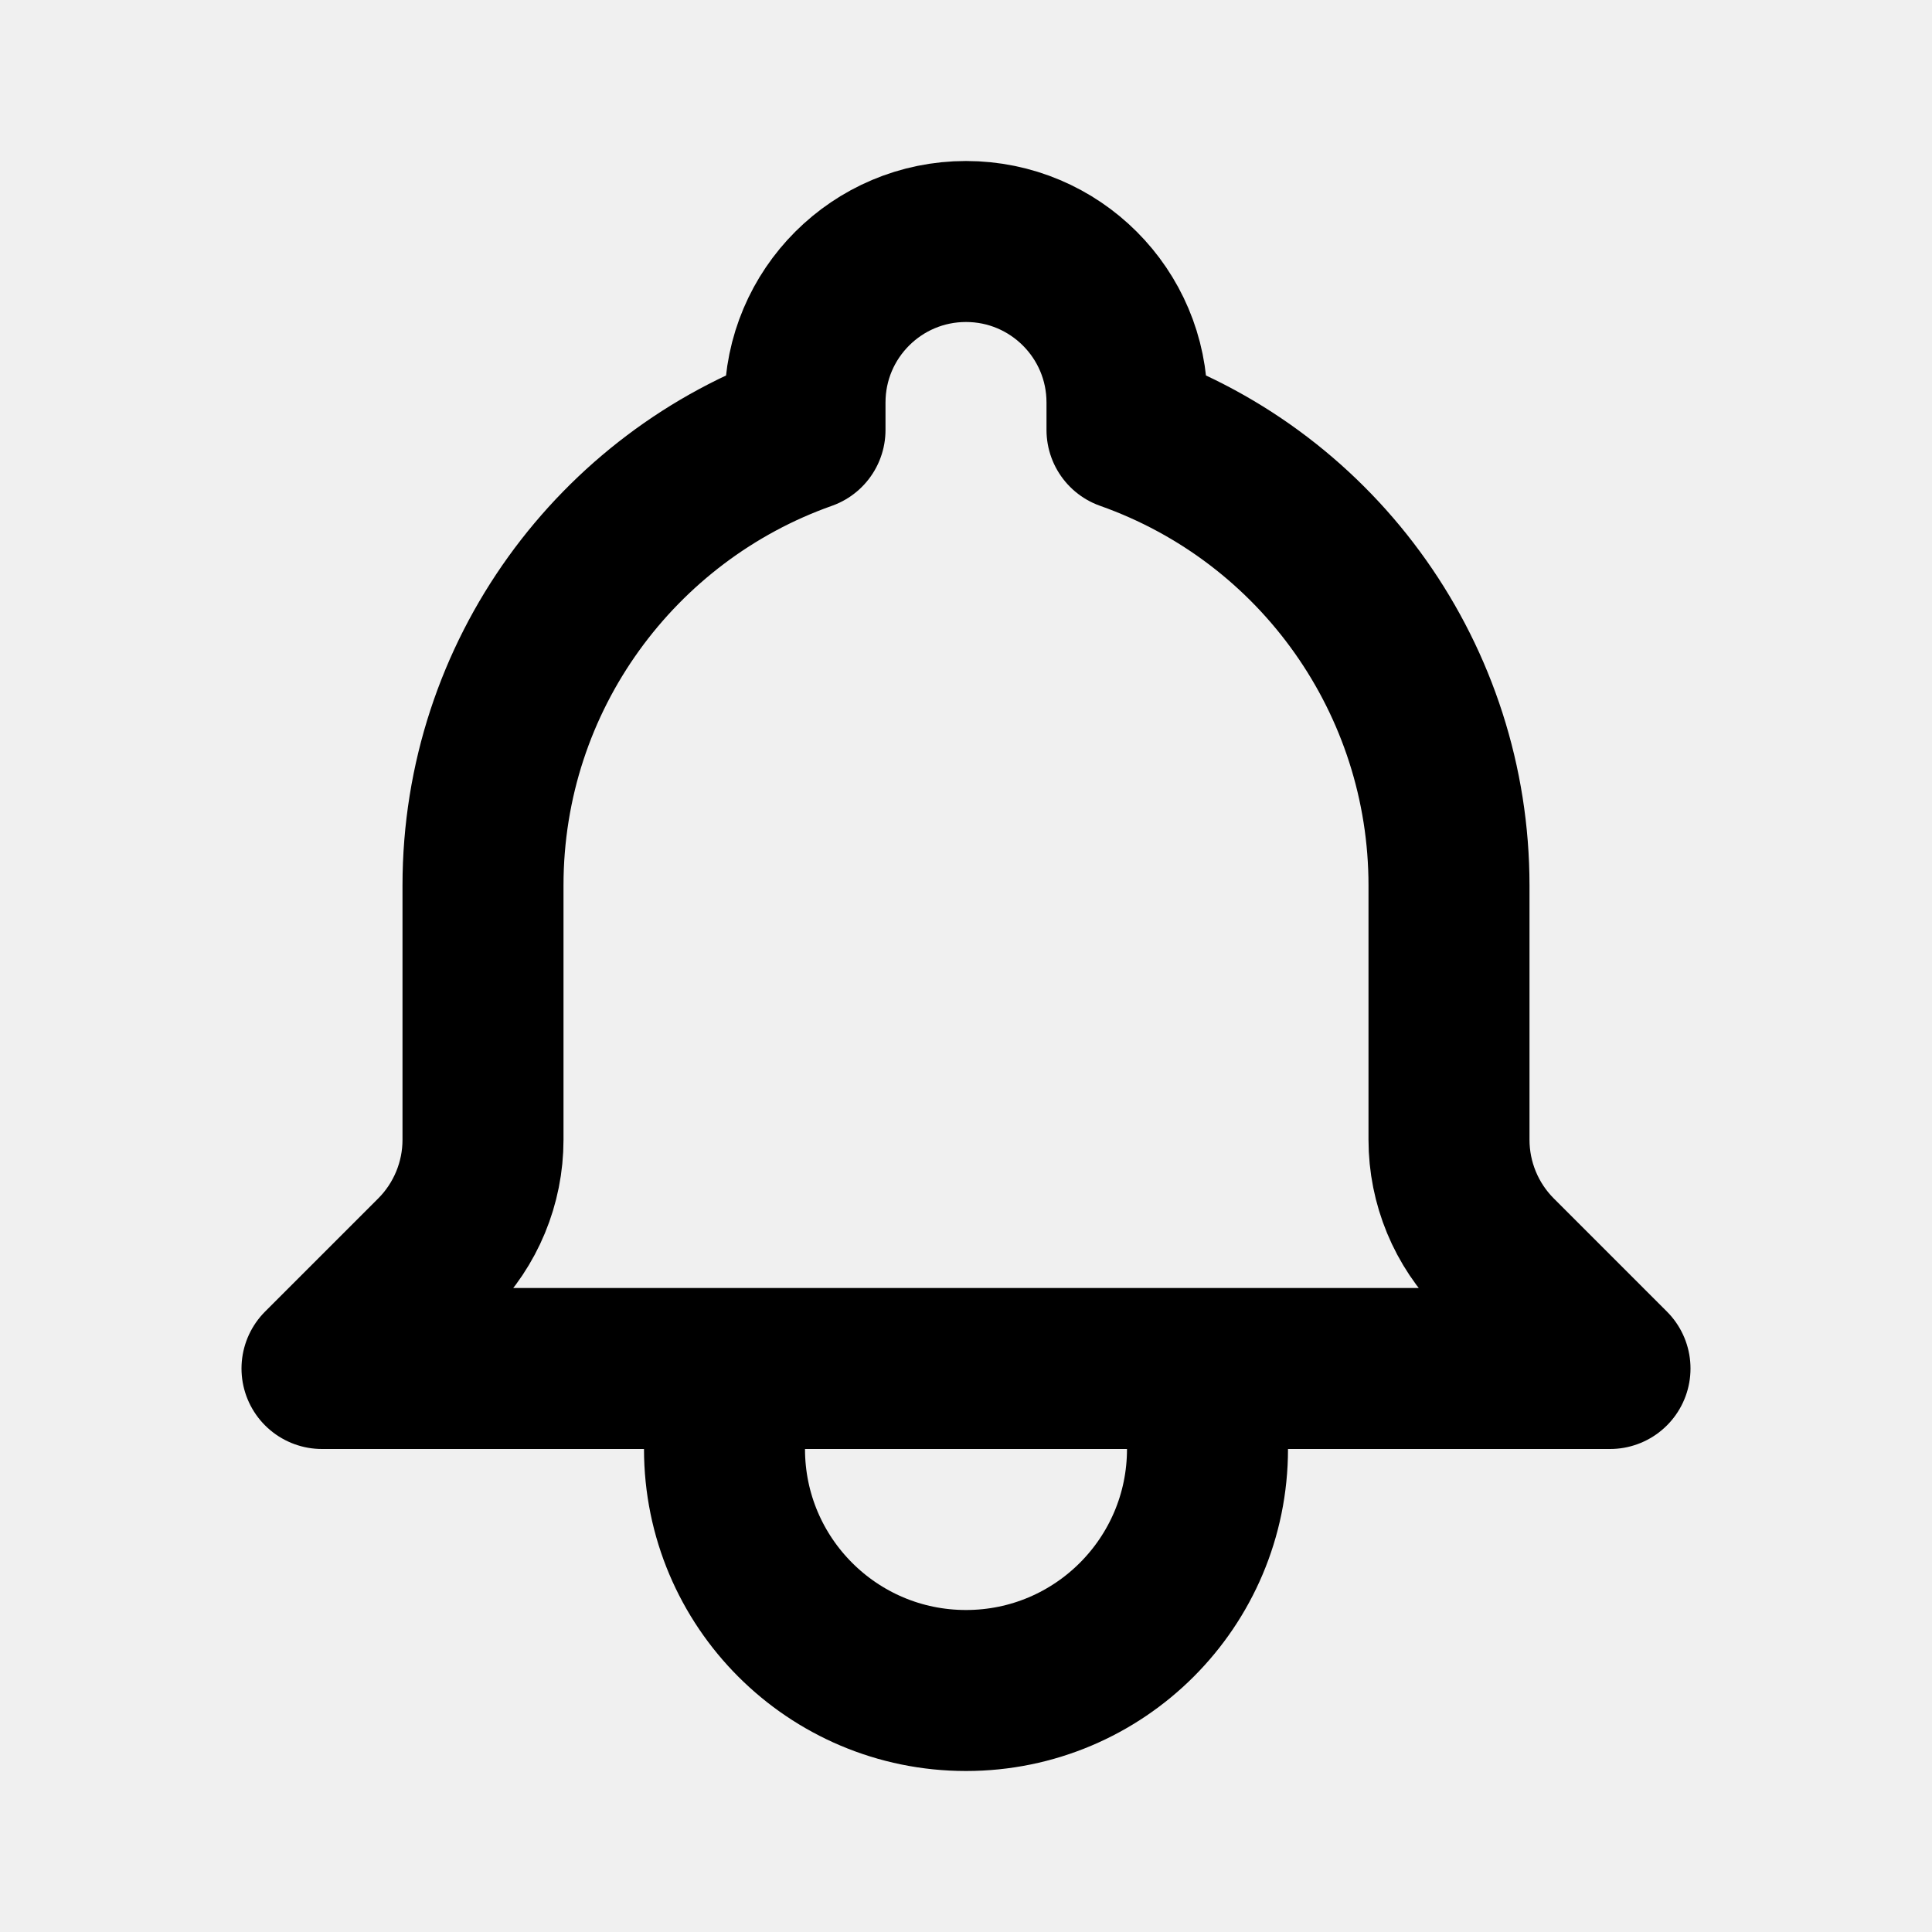
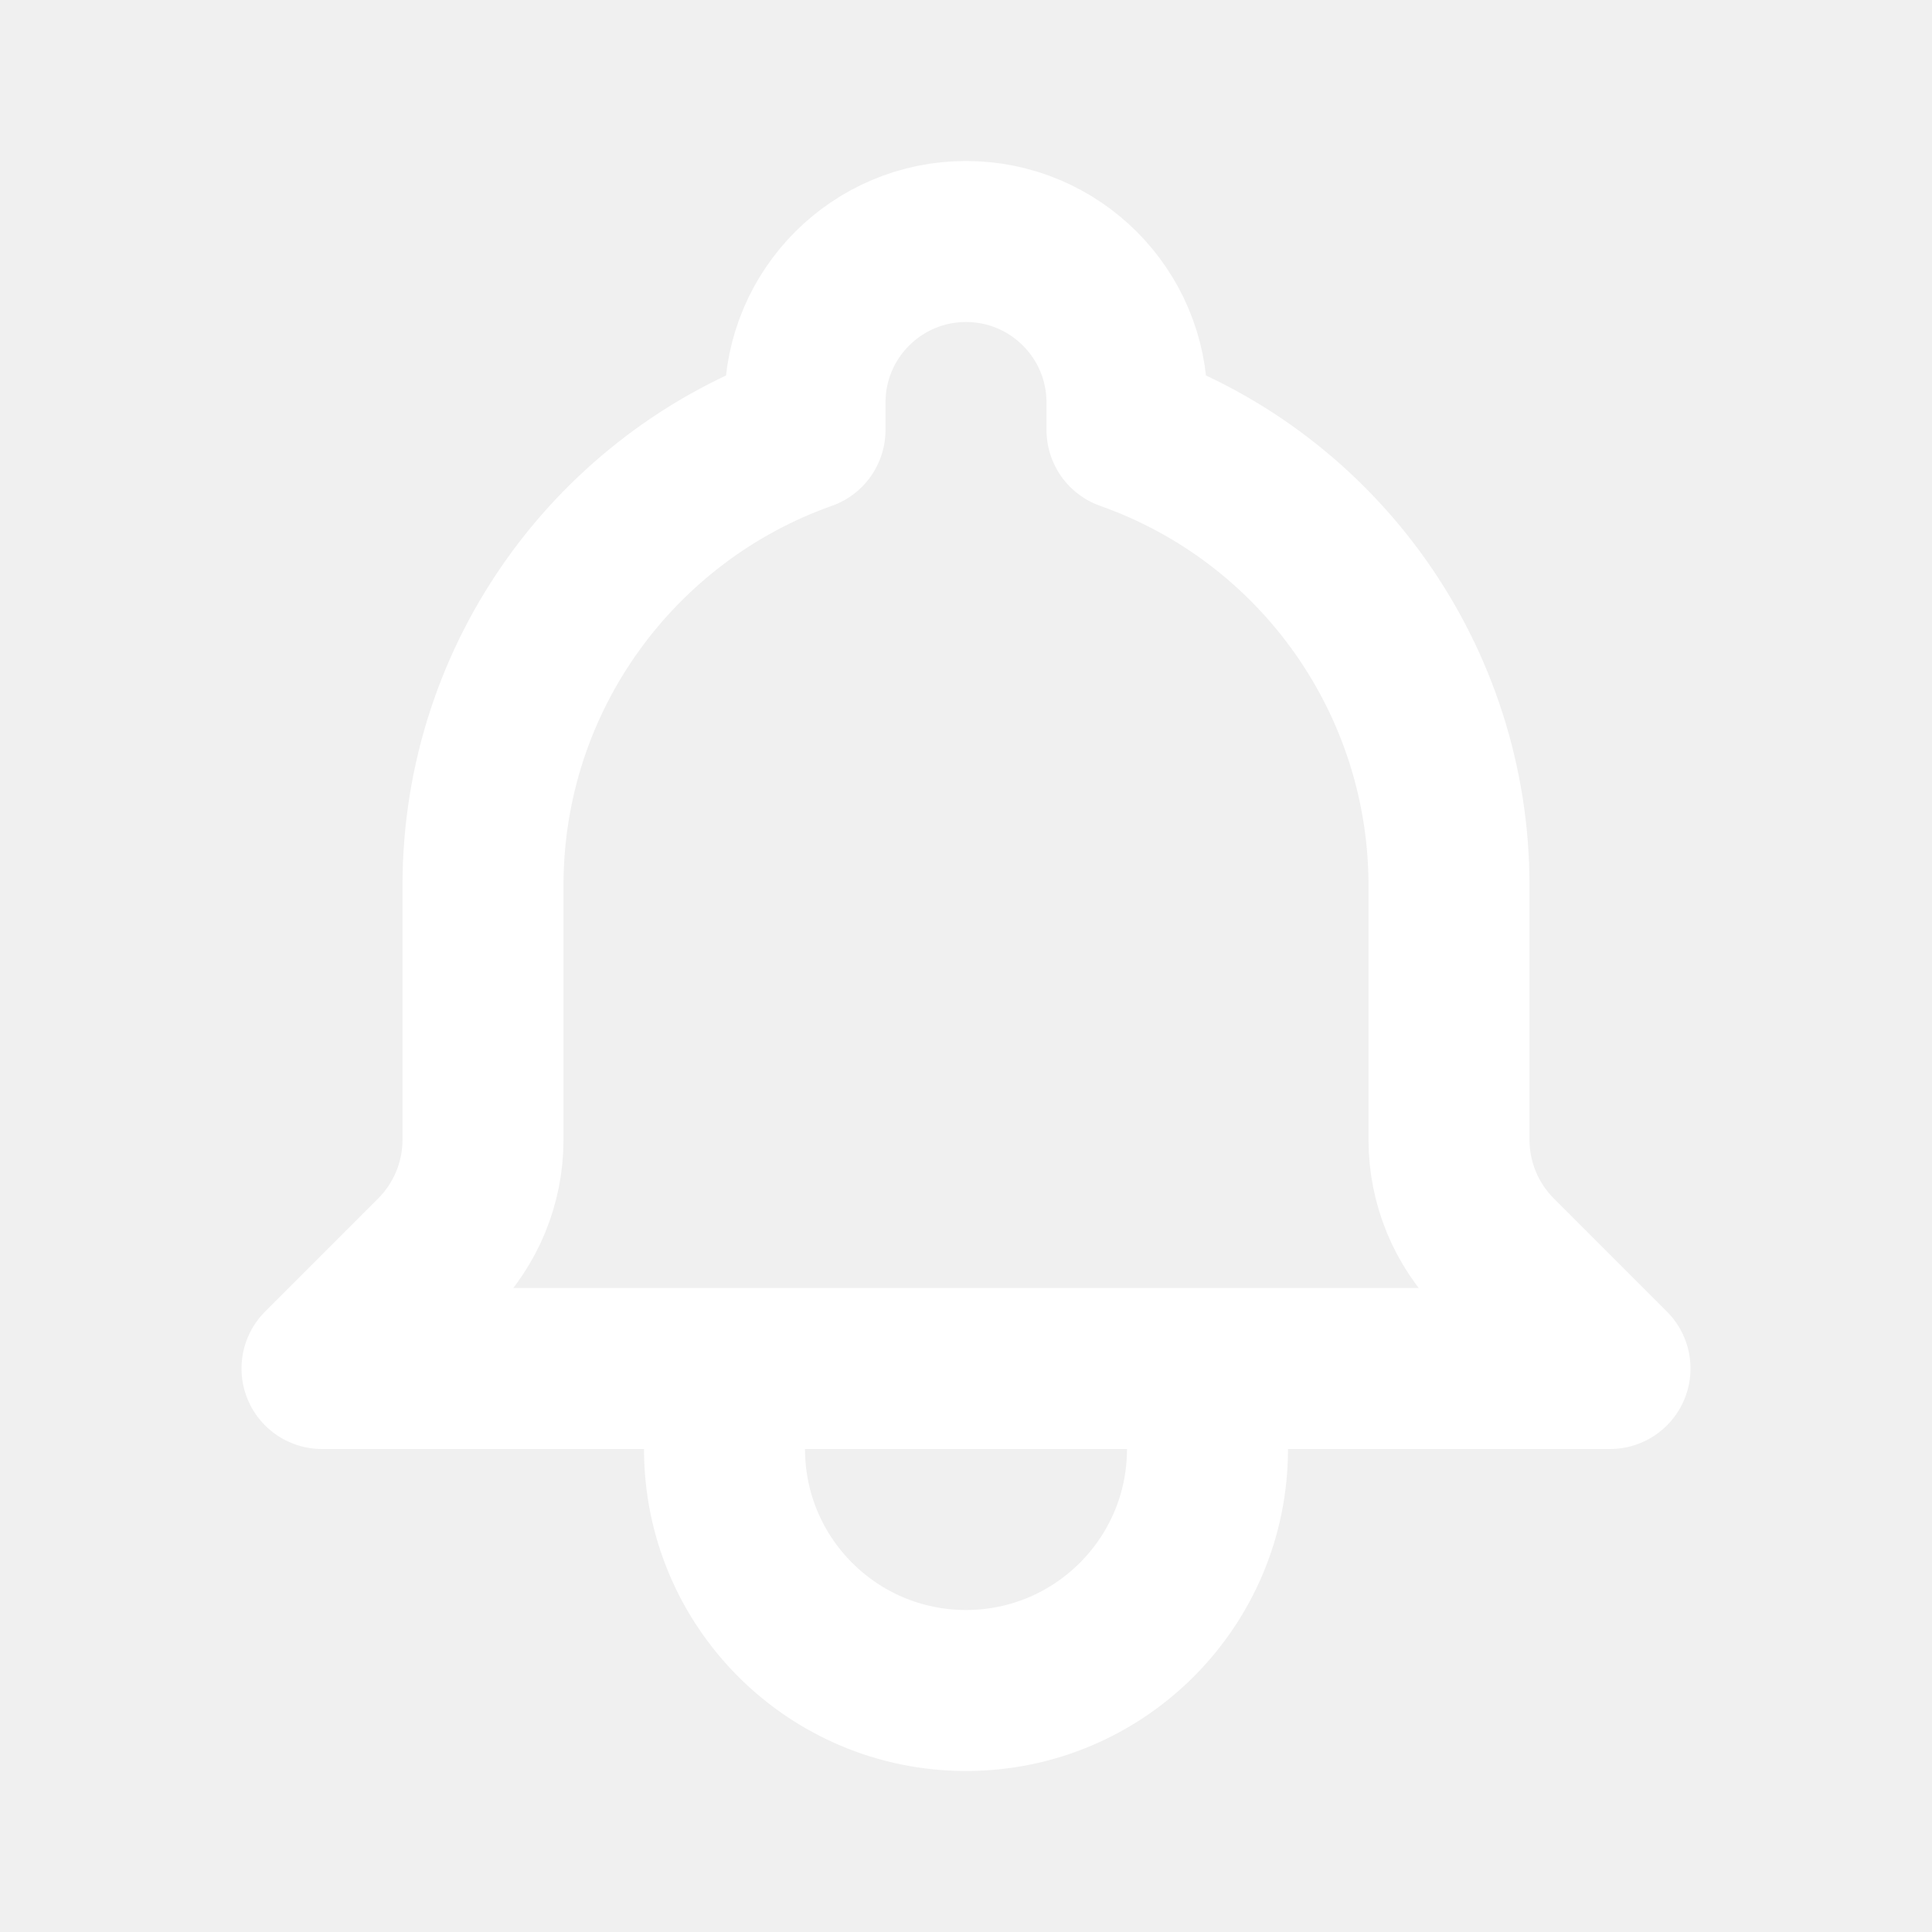
- <svg xmlns="http://www.w3.org/2000/svg" class="h-6 w-6" fill="none" viewBox="0 0 24 24" stroke="currentColor" aria-hidden="true">
+ <svg xmlns="http://www.w3.org/2000/svg" class="h-6 w-6" fill="none" viewBox="0 0 24 24" stroke="white" aria-hidden="true">
  <path stroke-linecap="round" stroke-linejoin="round" stroke-width="2" d="M15 17h5l-1.405-1.405A2.032 2.032 0 0118 14.158V11a6.002 6.002 0 00-4-5.659V5a2 2 0 10-4 0v.341C7.67 6.165 6 8.388 6 11v3.159c0 .538-.214 1.055-.595 1.436L4 17h5m6 0v1a3 3 0 11-6 0v-1m6 0H9" />
</svg>
